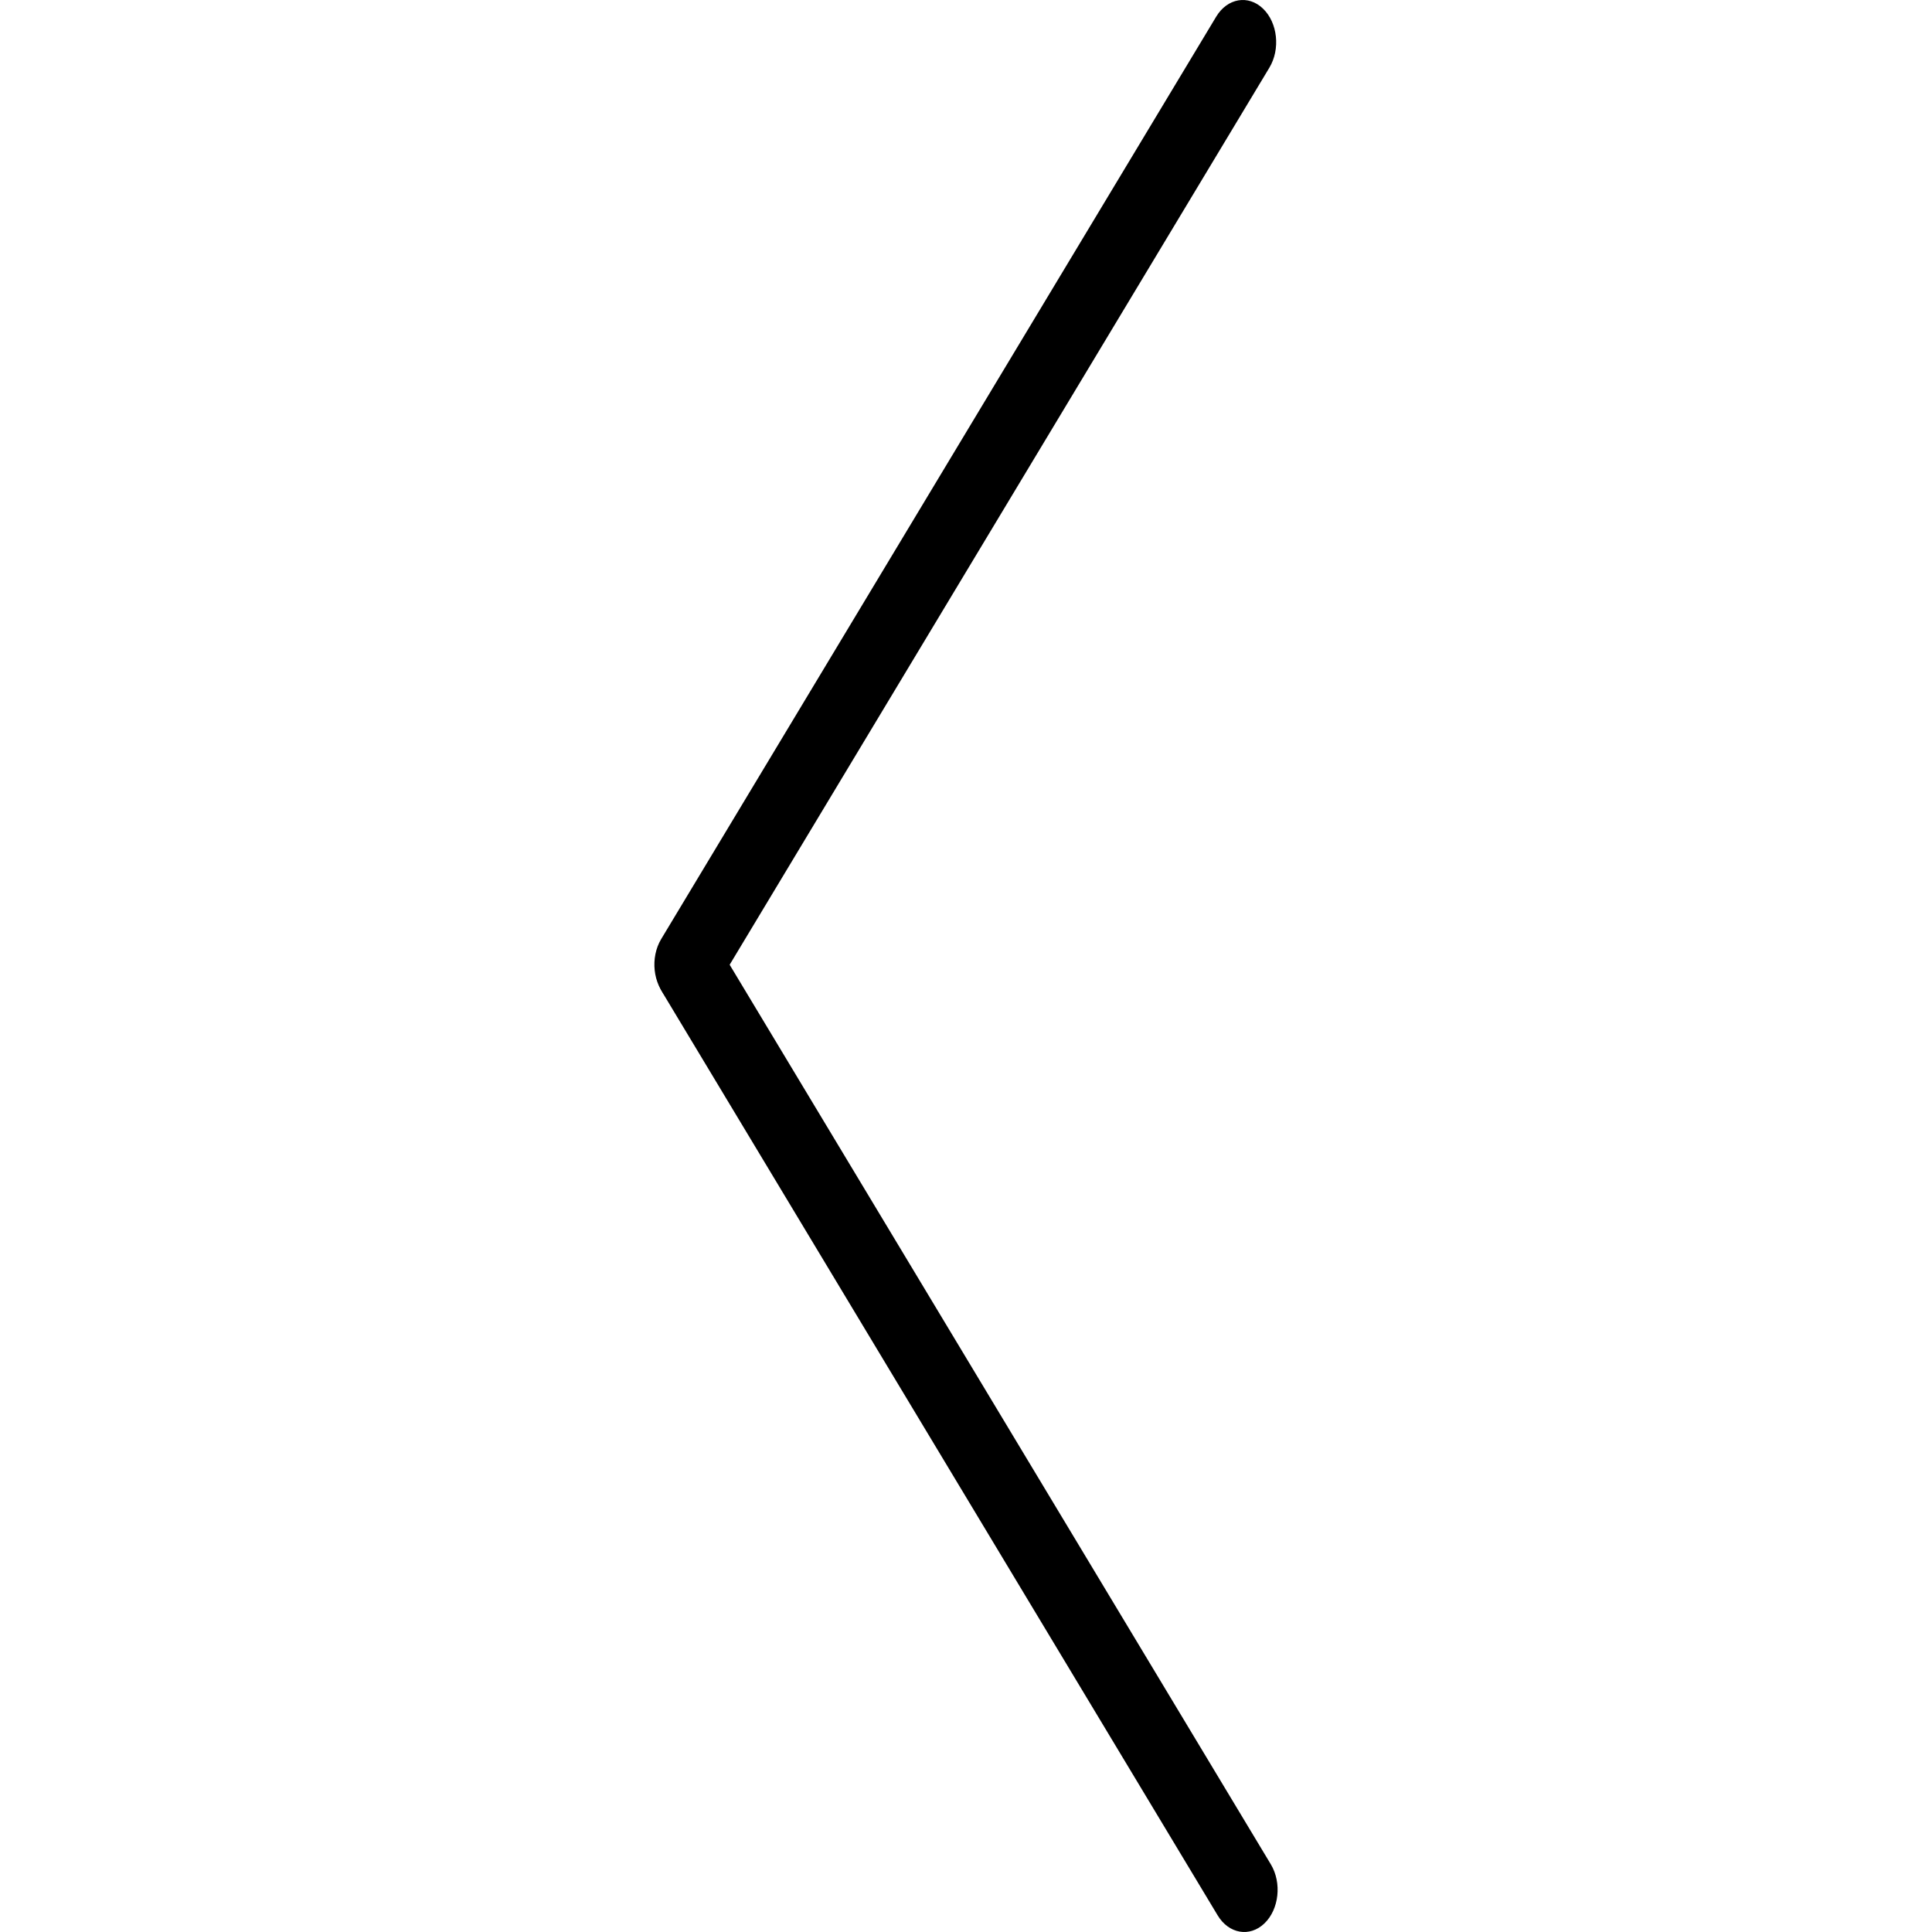
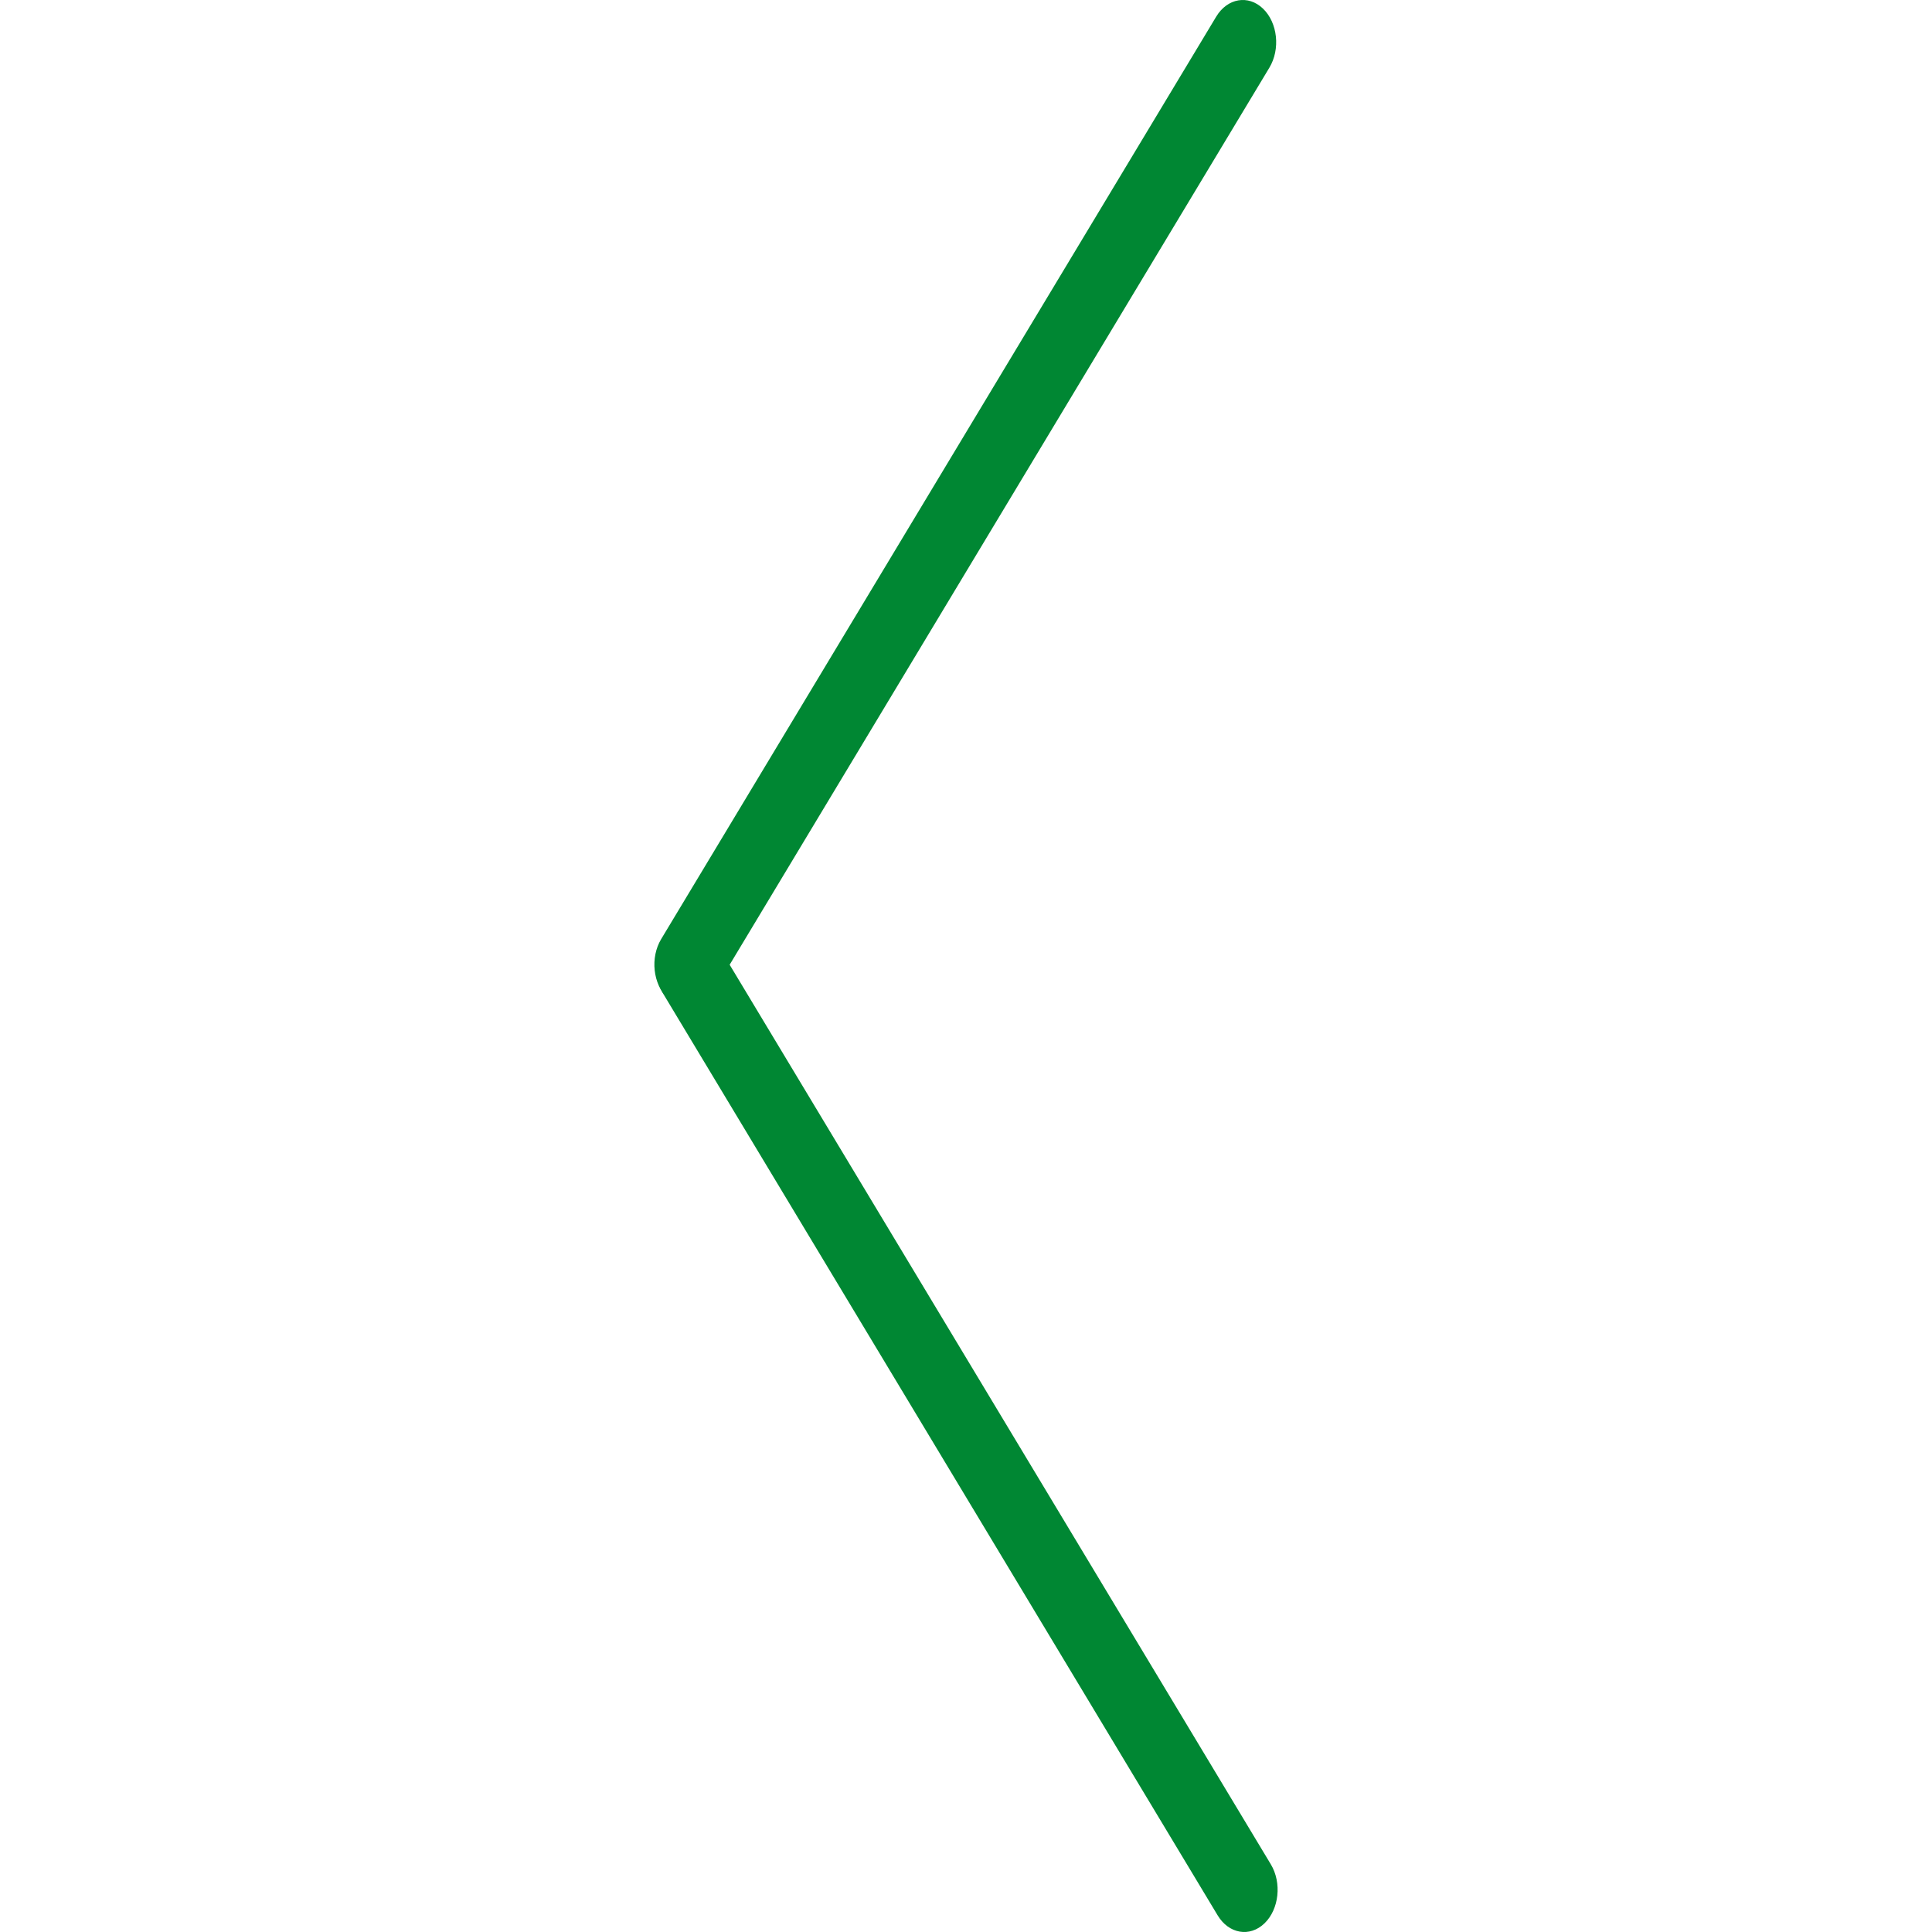
<svg xmlns="http://www.w3.org/2000/svg" width="64" height="64" viewBox="0 0 64 64" fill="none">
-   <path d="M41.886 63.715C42.372 63.248 42.467 62.371 42.097 61.757L23.714 31.199C23.345 30.585 22.65 30.465 22.164 30.932C21.678 31.399 21.583 32.276 21.953 32.891L40.336 63.448C40.705 64.062 41.399 64.182 41.886 63.715Z" fill="black" />
-   <path d="M41.838 0.285C41.352 -0.182 40.658 -0.063 40.288 0.552L21.903 31.107C21.533 31.722 21.628 32.599 22.114 33.066C22.601 33.533 23.295 33.413 23.665 32.799L42.049 2.243C42.419 1.629 42.325 0.752 41.838 0.285Z" fill="black" />
+   <path style="fill:#008733" d="M41.886 63.715C42.372 63.248 42.467 62.371 42.097 61.757L23.714 31.199C23.345 30.585 22.65 30.465 22.164 30.932C21.678 31.399 21.583 32.276 21.953 32.891L40.336 63.448C40.705 64.062 41.399 64.182 41.886 63.715Z" fill="black" />
+   <path style="fill:#008733" d="M41.838 0.285C41.352 -0.182 40.658 -0.063 40.288 0.552L21.903 31.107C21.533 31.722 21.628 32.599 22.114 33.066C22.601 33.533 23.295 33.413 23.665 32.799L42.049 2.243C42.419 1.629 42.325 0.752 41.838 0.285Z" fill="black" />
</svg>
